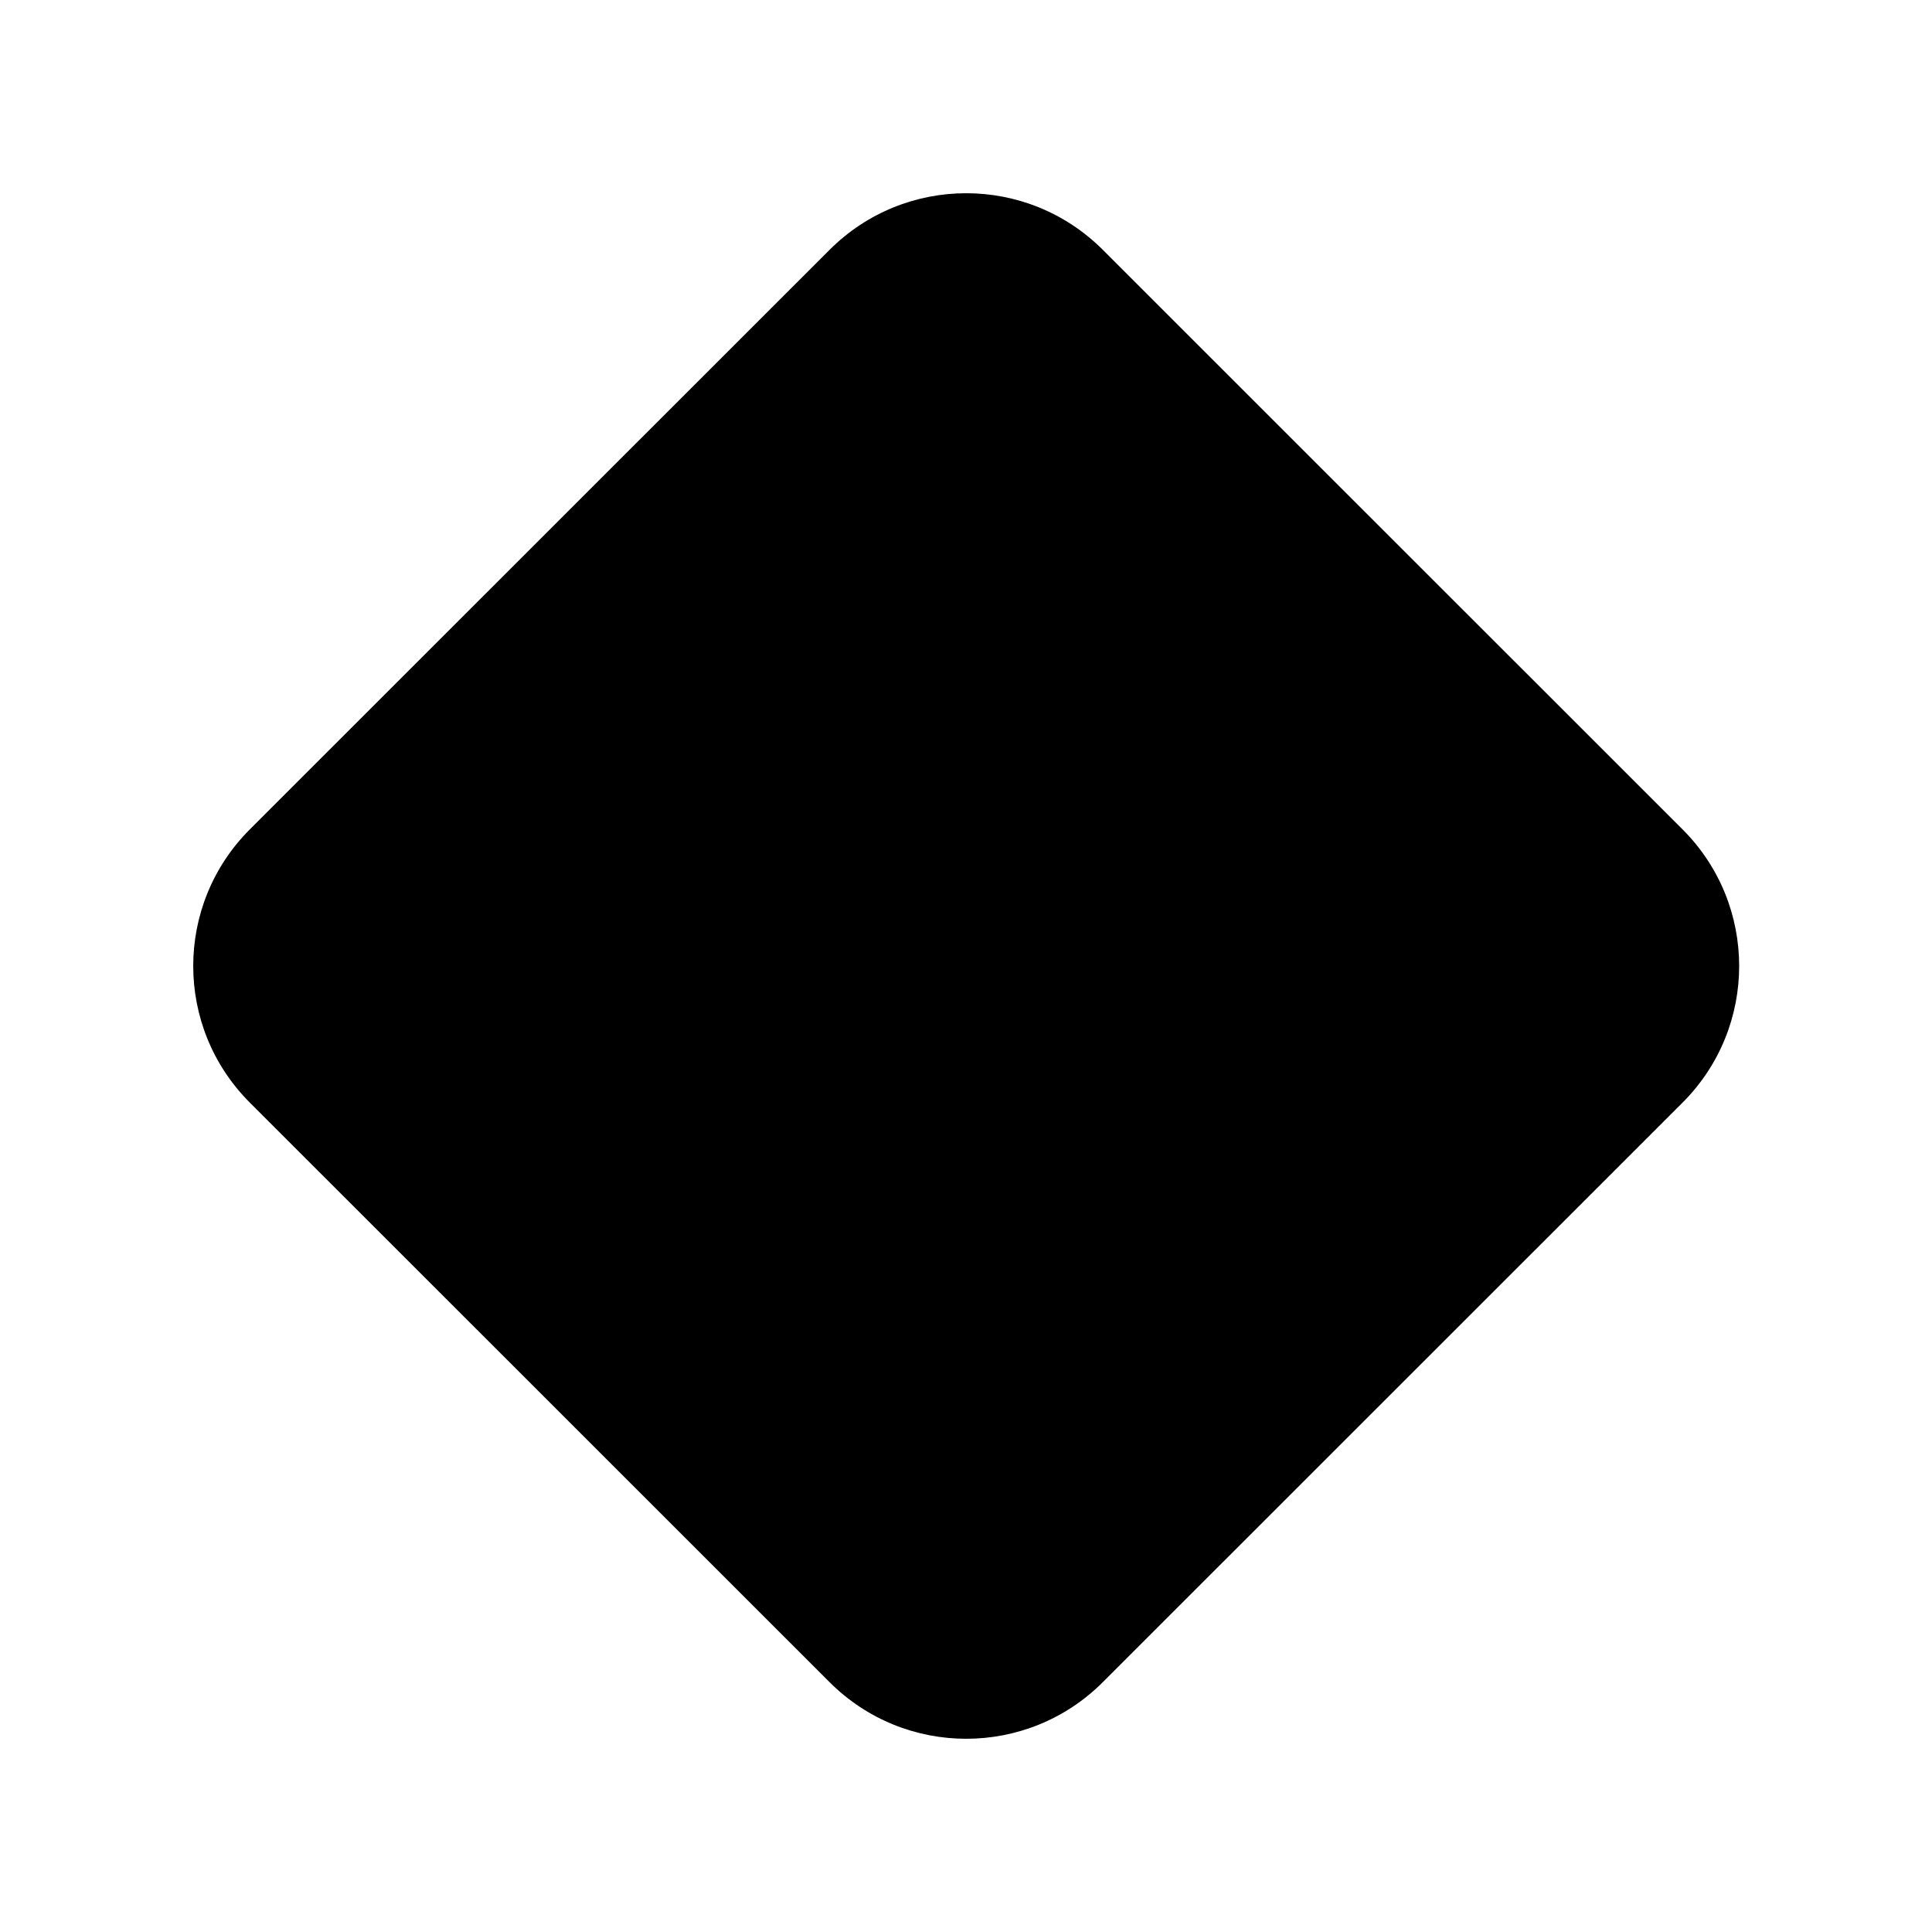
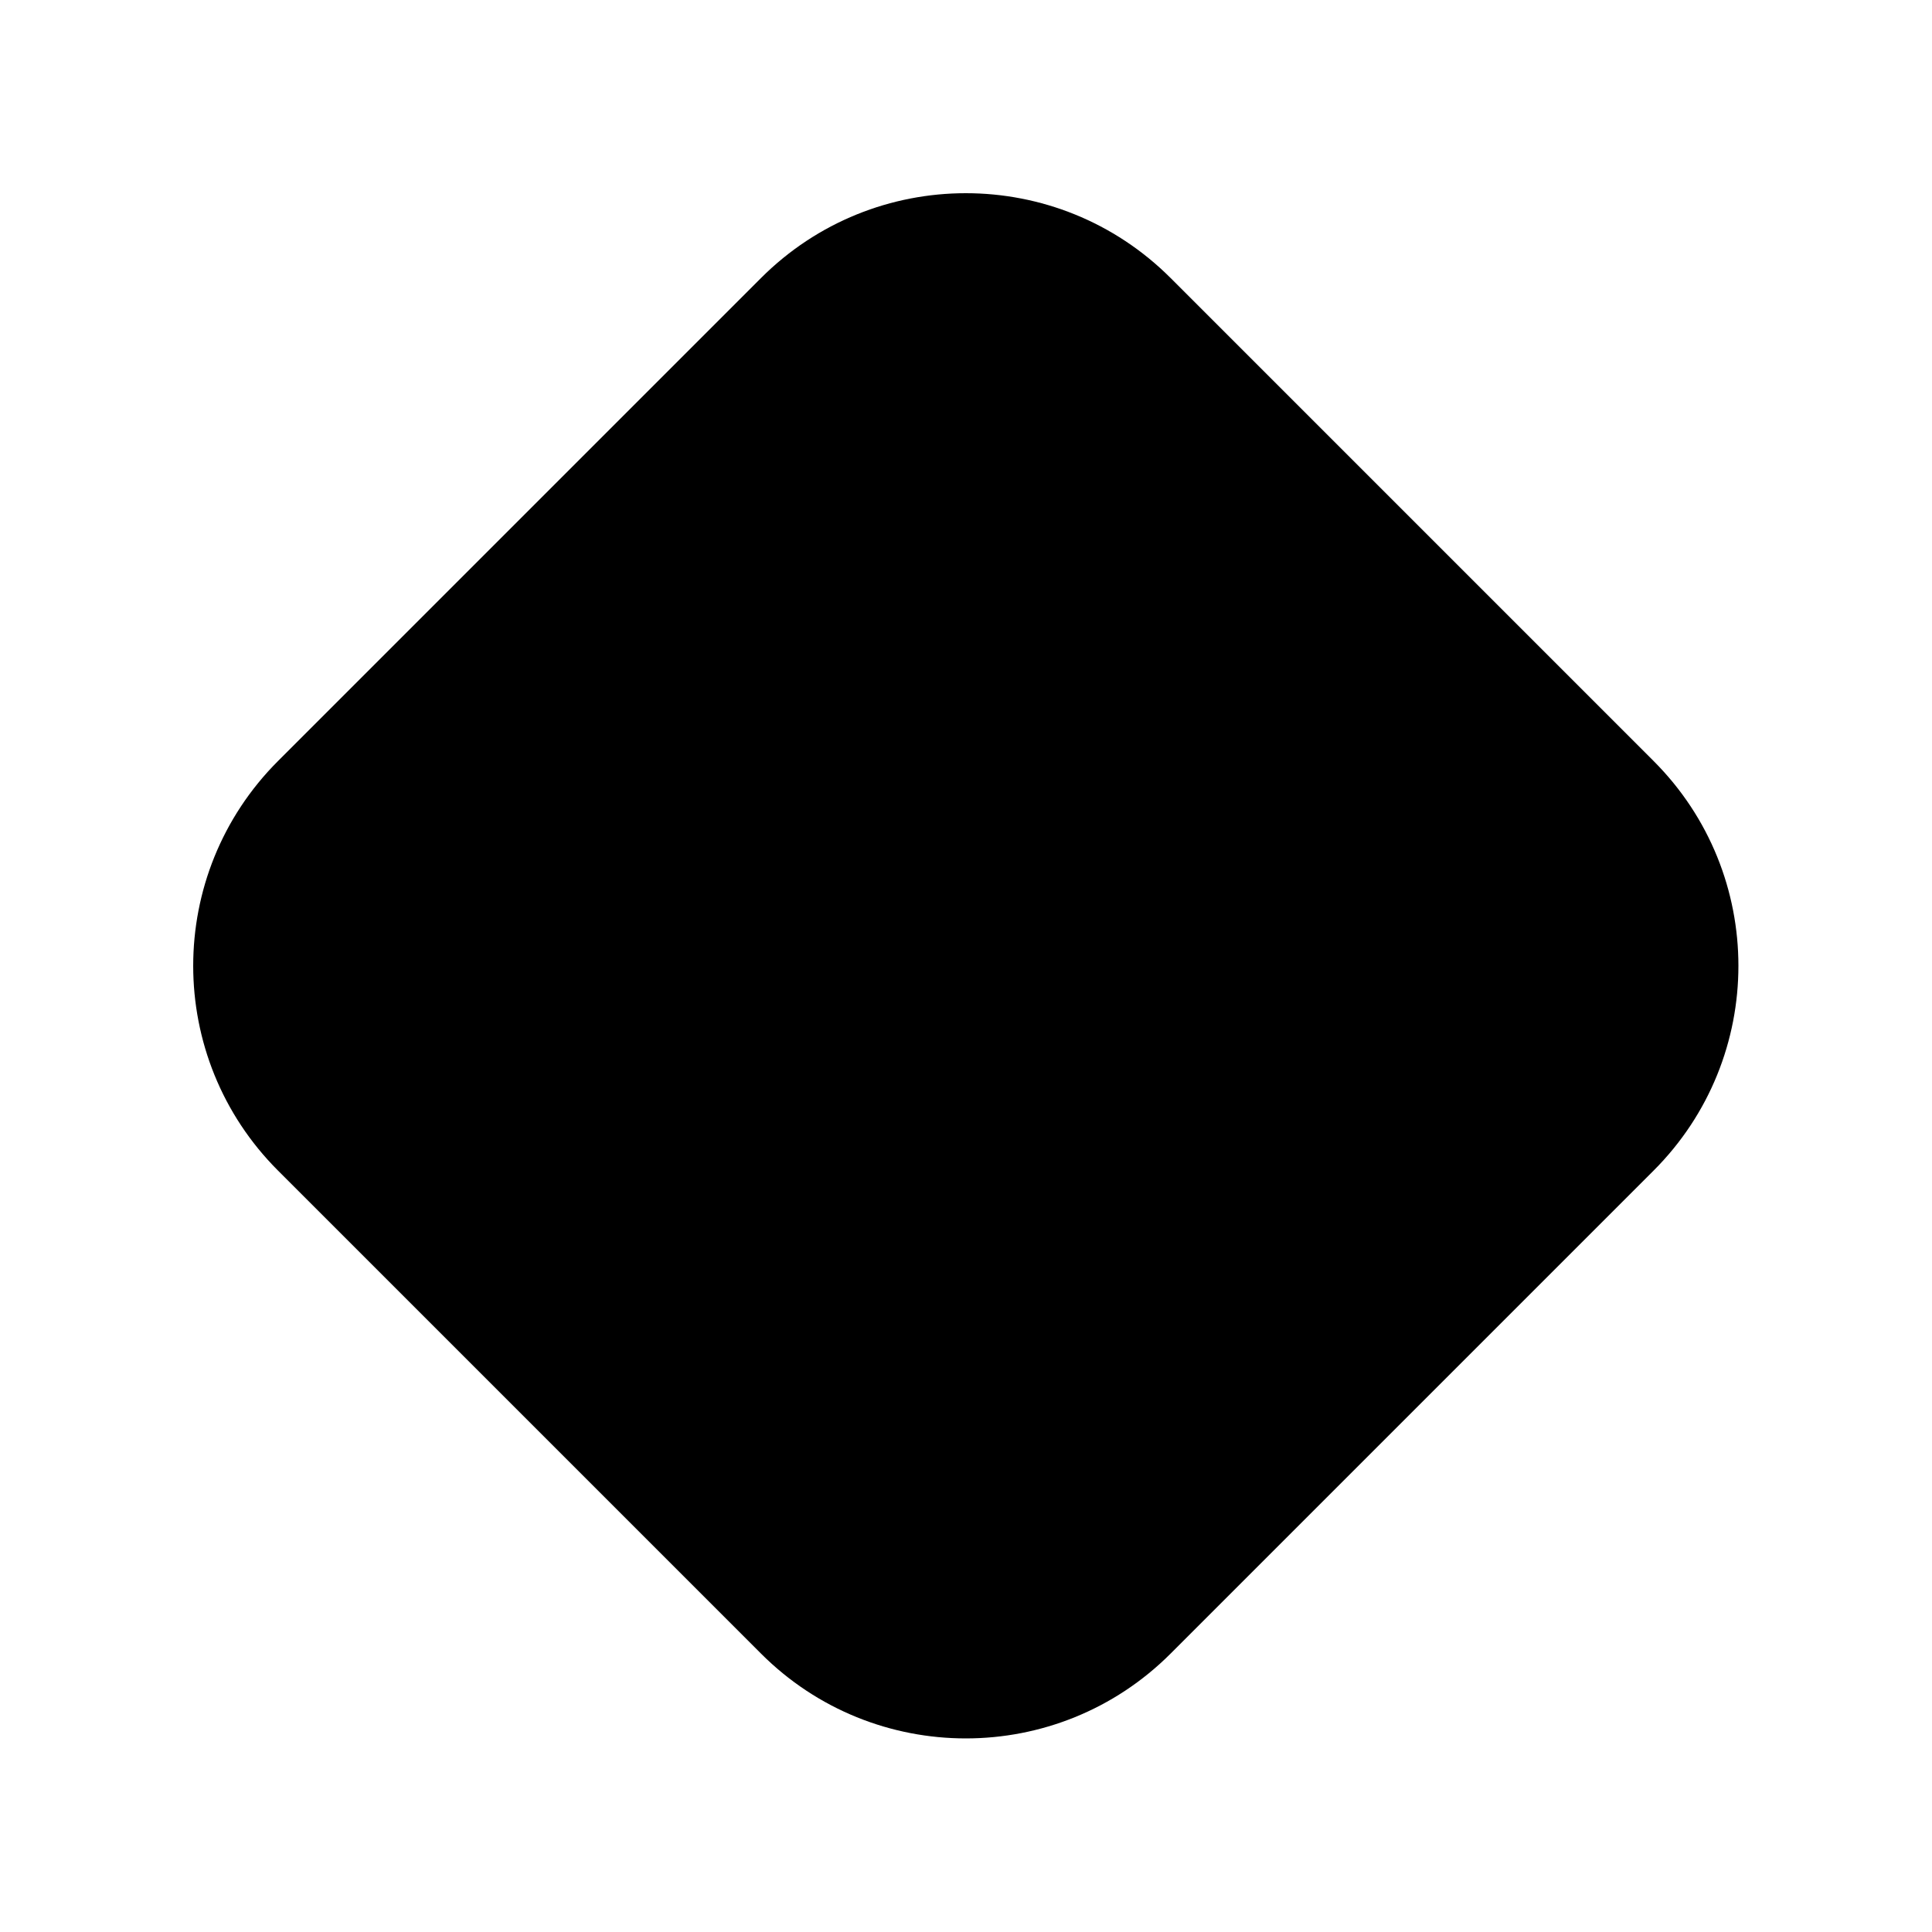
<svg xmlns="http://www.w3.org/2000/svg" viewBox="0 0 20 20" fill="none">
-   <path d="M2.586 11.414C1.805 10.633 1.805 9.367 2.586 8.586L8.588 2.586C9.369 1.805 10.635 1.805 11.416 2.586L17.418 8.586C18.199 9.367 18.199 10.633 17.418 11.414L11.416 17.414C10.635 18.195 9.369 18.195 8.588 17.414L2.586 11.414Z" fill="currentColor" />
+   <path d="M12.119 2.879C10.948 1.707 9.048 1.707 7.877 2.879L2.879 7.877C1.707 9.048 1.707 10.948 2.879 12.119L7.877 17.117C9.048 18.289 10.948 18.289 12.119 17.117L17.117 12.119C18.289 10.948 18.289 9.048 17.117 7.877L12.119 2.879Z" fill="currentColor" />
</svg>
